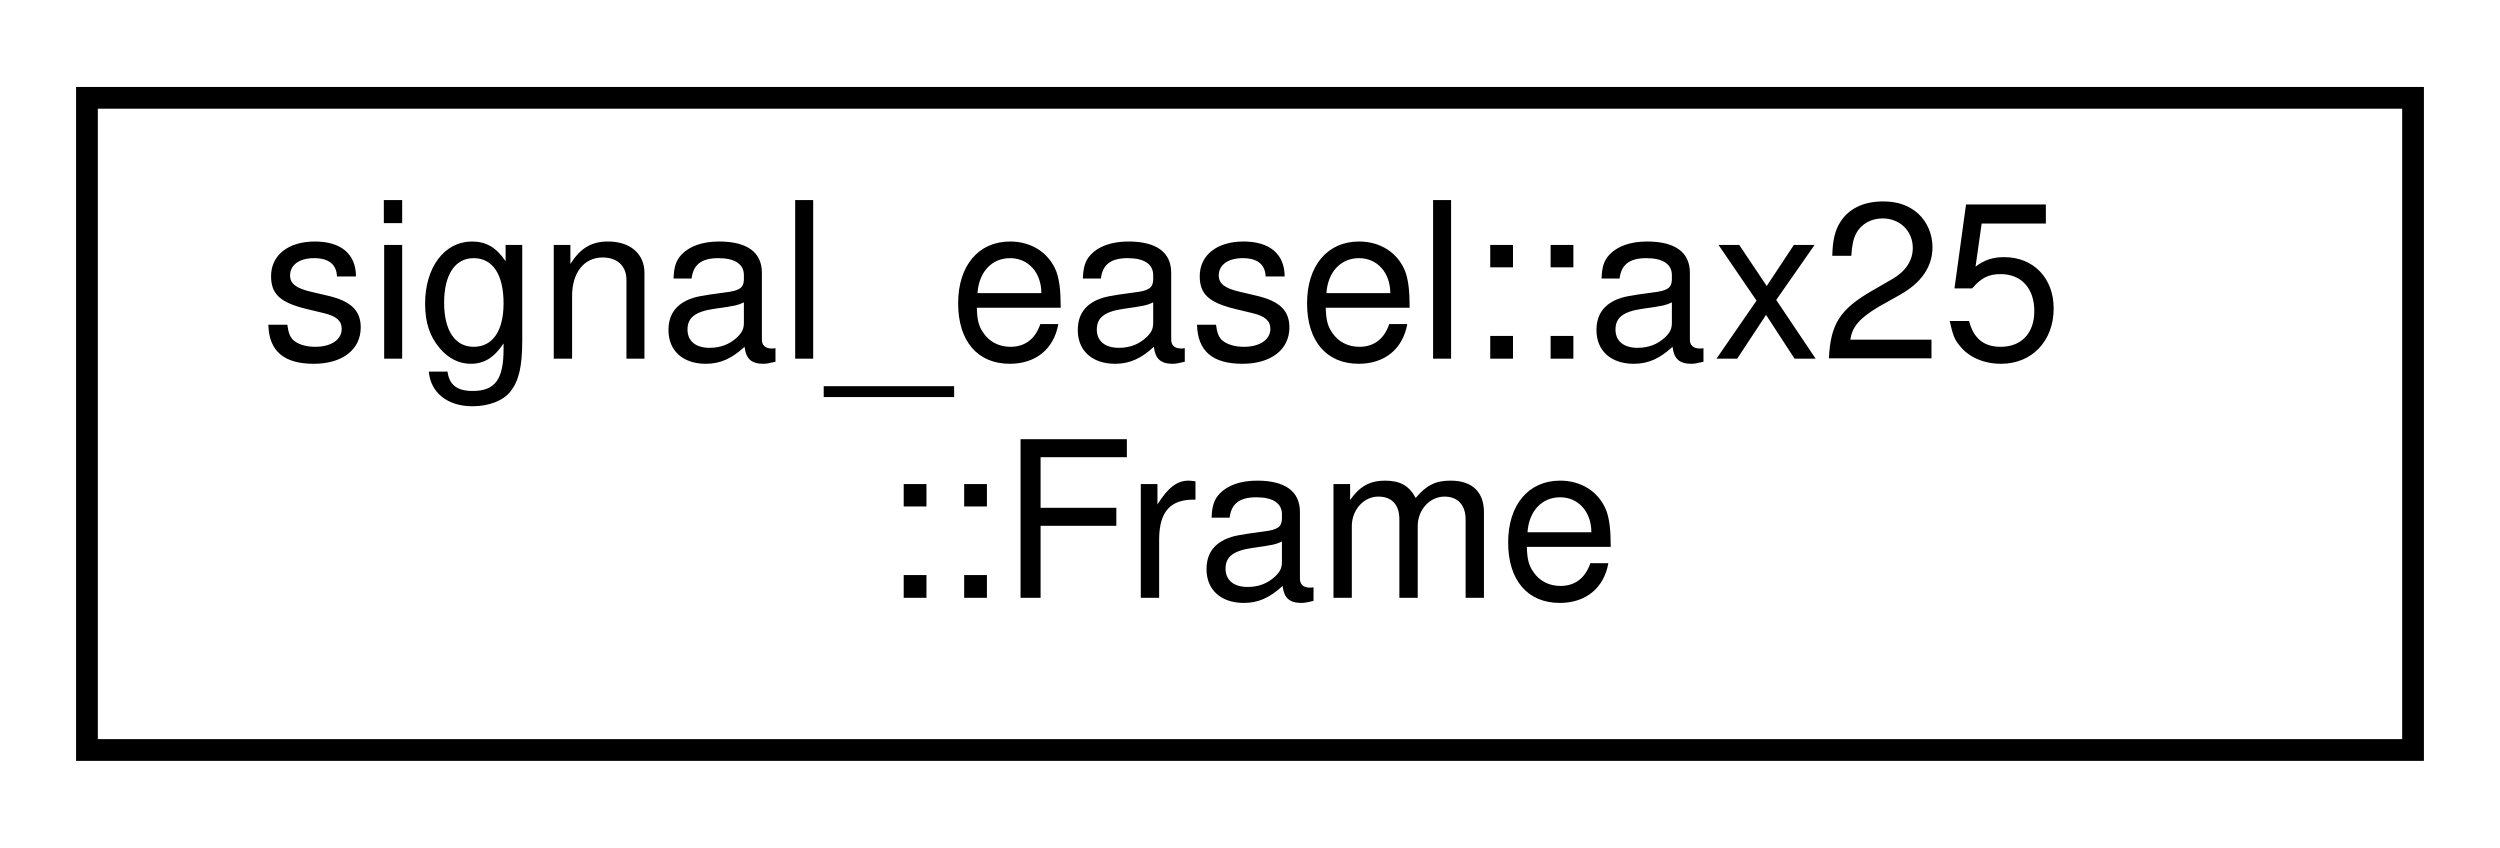
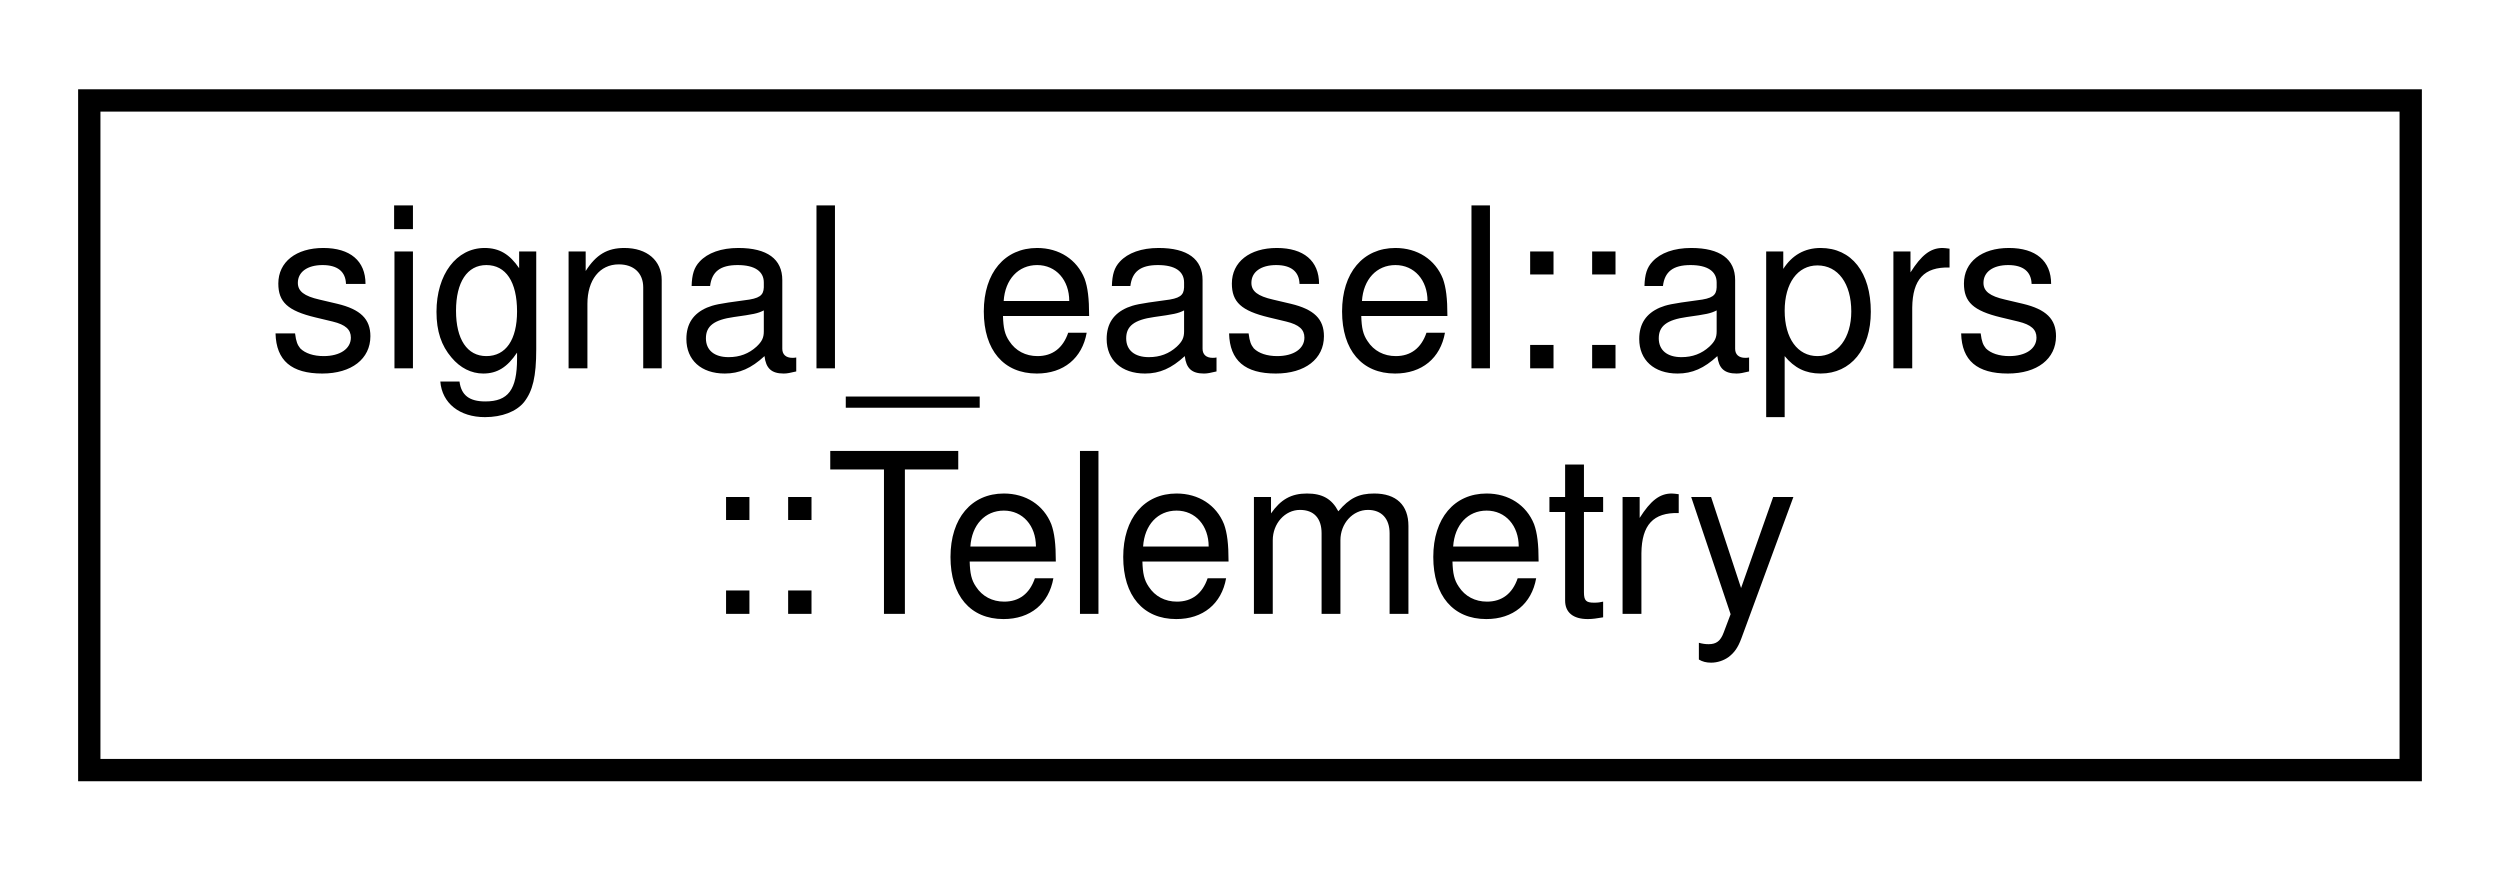
- <svg xmlns="http://www.w3.org/2000/svg" xmlns:xlink="http://www.w3.org/1999/xlink" width="115pt" height="39pt" viewBox="0.00 0.00 115.00 39.00">
+ <svg xmlns="http://www.w3.org/2000/svg" xmlns:xlink="http://www.w3.org/1999/xlink" width="112pt" height="39pt" viewBox="0.00 0.00 112.00 39.00">
  <g id="graph0" class="graph" transform="scale(1 1) rotate(0) translate(4 35)">
    <g id="node1" class="node">
      <g id="a_node1">
-         <a xlink:href="classsignal__easel_1_1ax25_1_1Frame.html" target="_top" xlink:title=" ">
-           <polygon fill="none" stroke="black" points="0,-0.5 0,-30.5 107,-30.5 107,-0.5 0,-0.5" />
-           <text text-anchor="start" x="8" y="-18.5" font-family="Helvetica,sans-Serif" font-size="10.00">signal_easel::ax25</text>
-           <text text-anchor="middle" x="53.5" y="-7.5" font-family="Helvetica,sans-Serif" font-size="10.00">::Frame</text>
+         <a xlink:href="structsignal__easel_1_1aprs_1_1Telemetry.html" target="_top" xlink:title=" ">
+           <polygon fill="none" stroke="black" points="0,-0.5 0,-30.5 104,-30.5 104,-0.5 0,-0.5" />
+           <text text-anchor="start" x="8" y="-18.5" font-family="Helvetica,sans-Serif" font-size="10.00">signal_easel::aprs</text>
+           <text text-anchor="middle" x="52" y="-7.5" font-family="Helvetica,sans-Serif" font-size="10.00">::Telemetry</text>
        </a>
      </g>
    </g>
  </g>
</svg>
